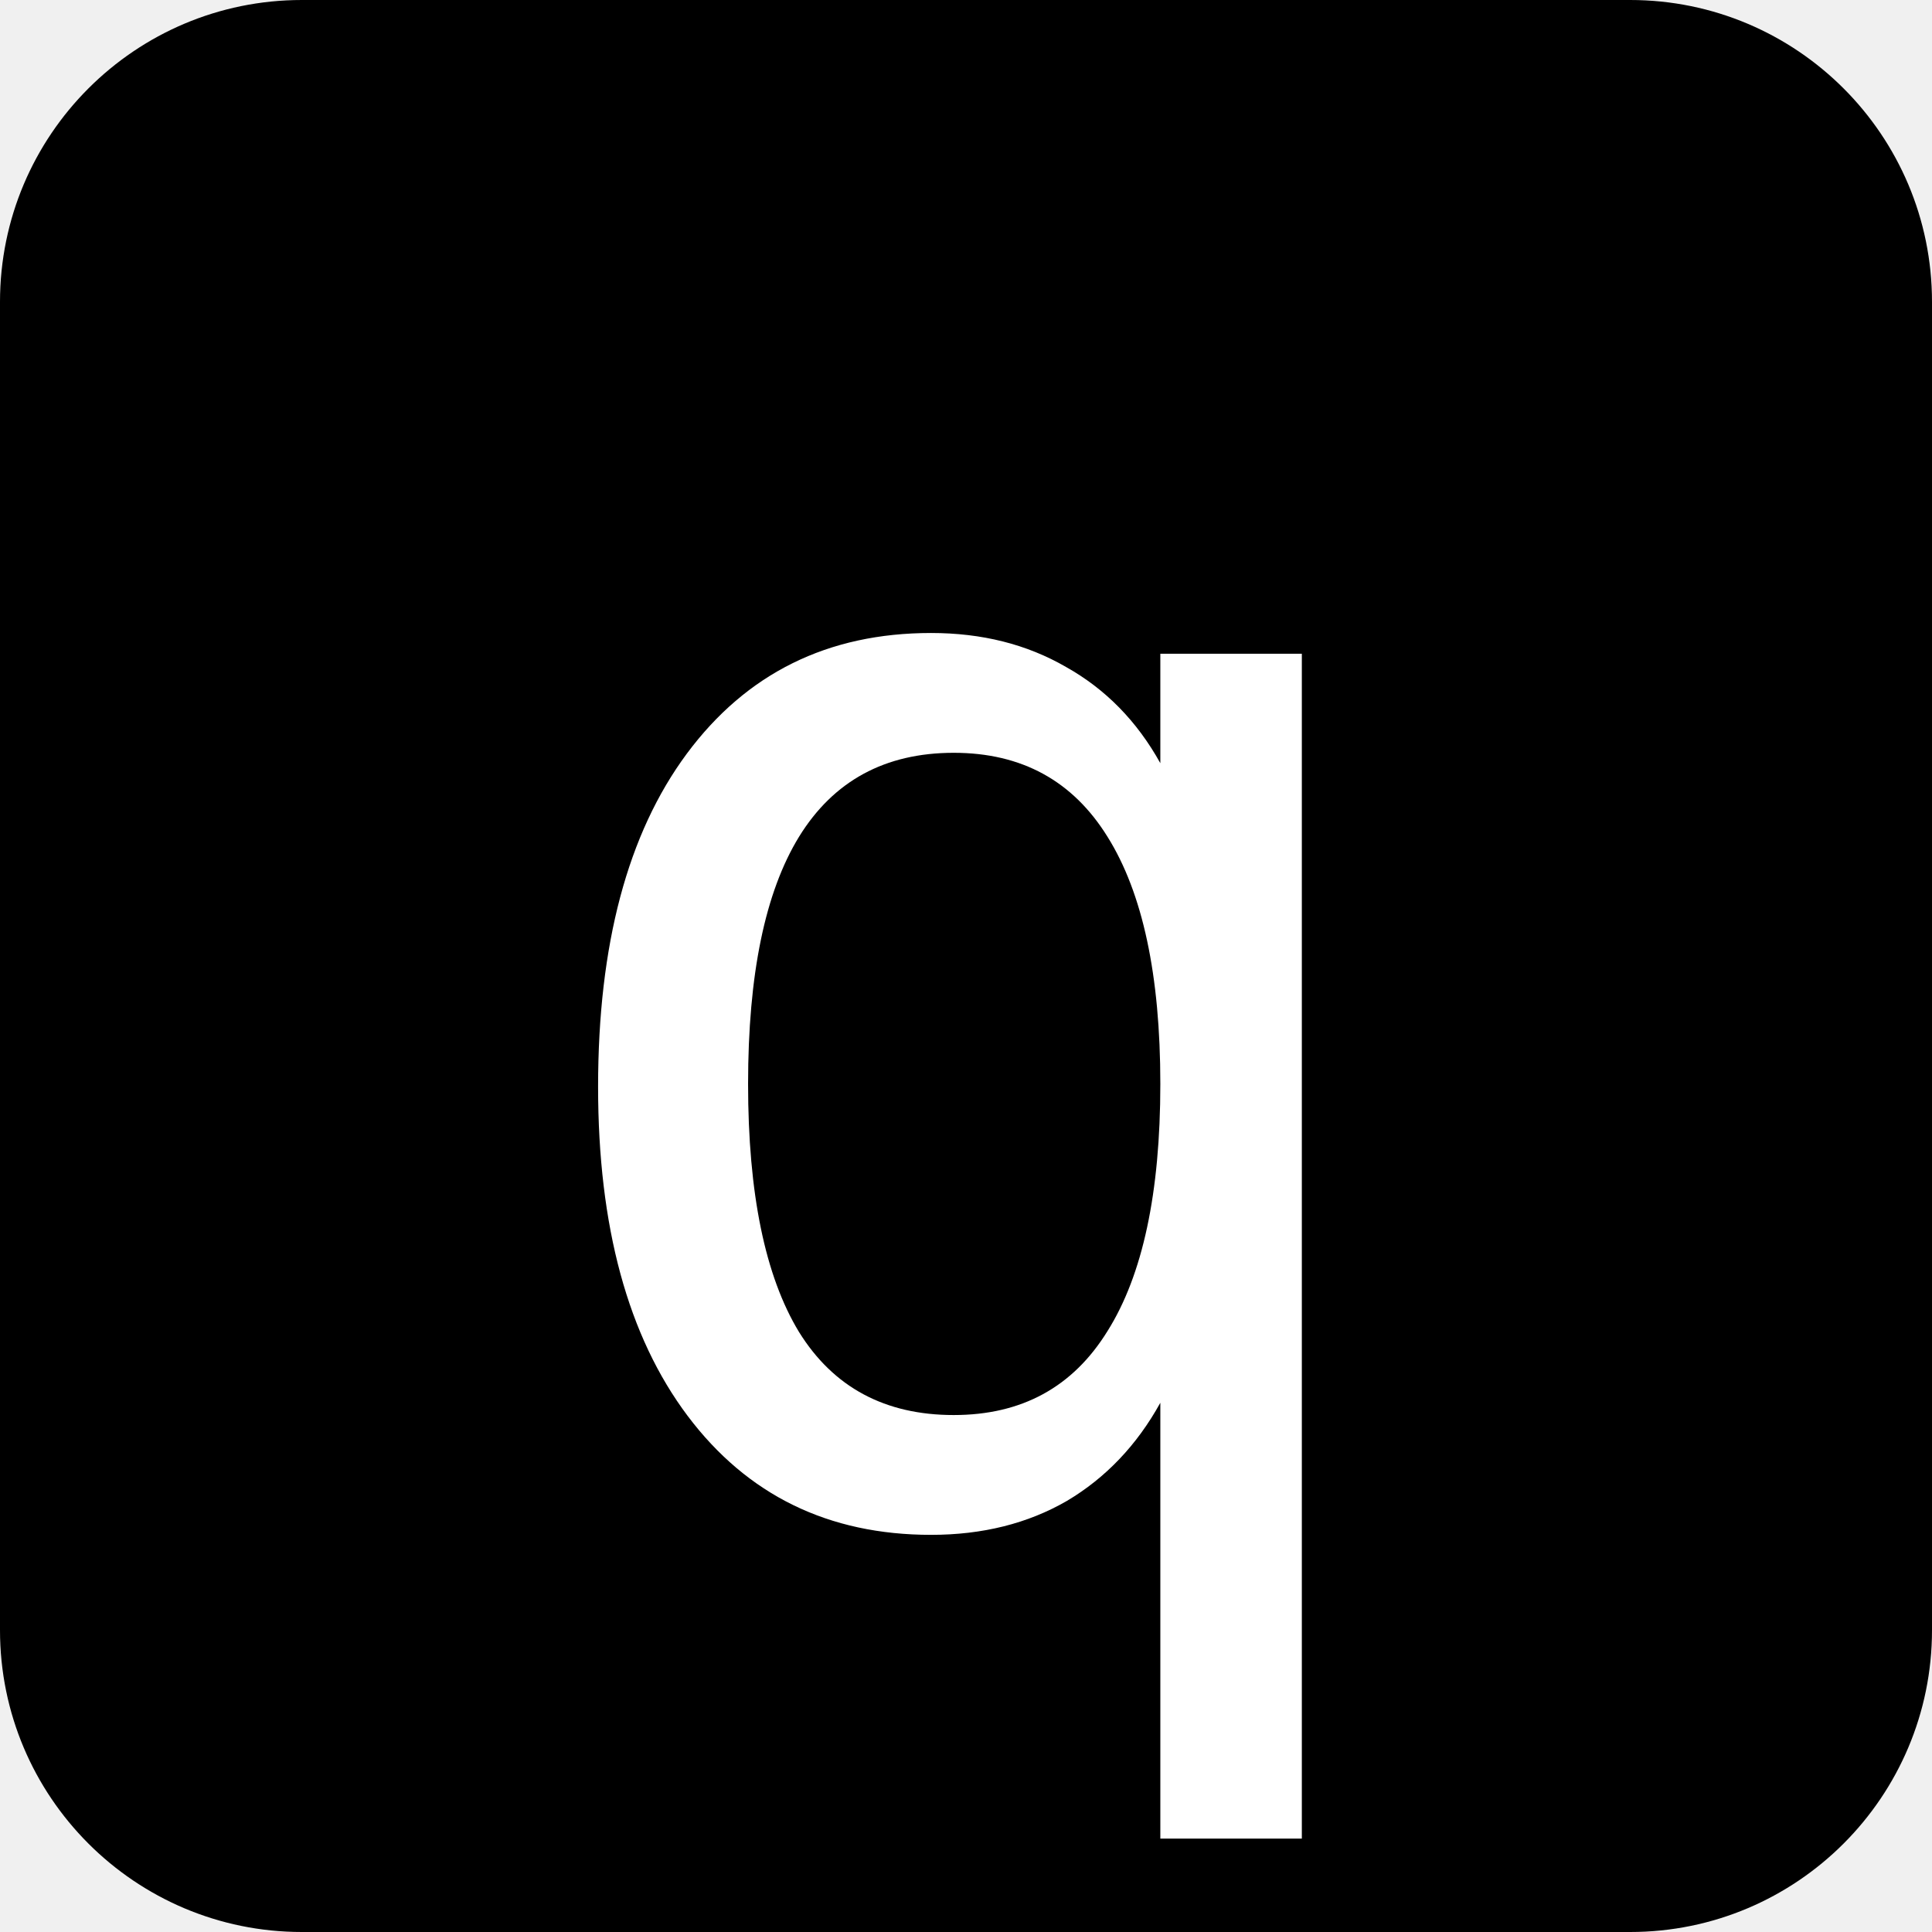
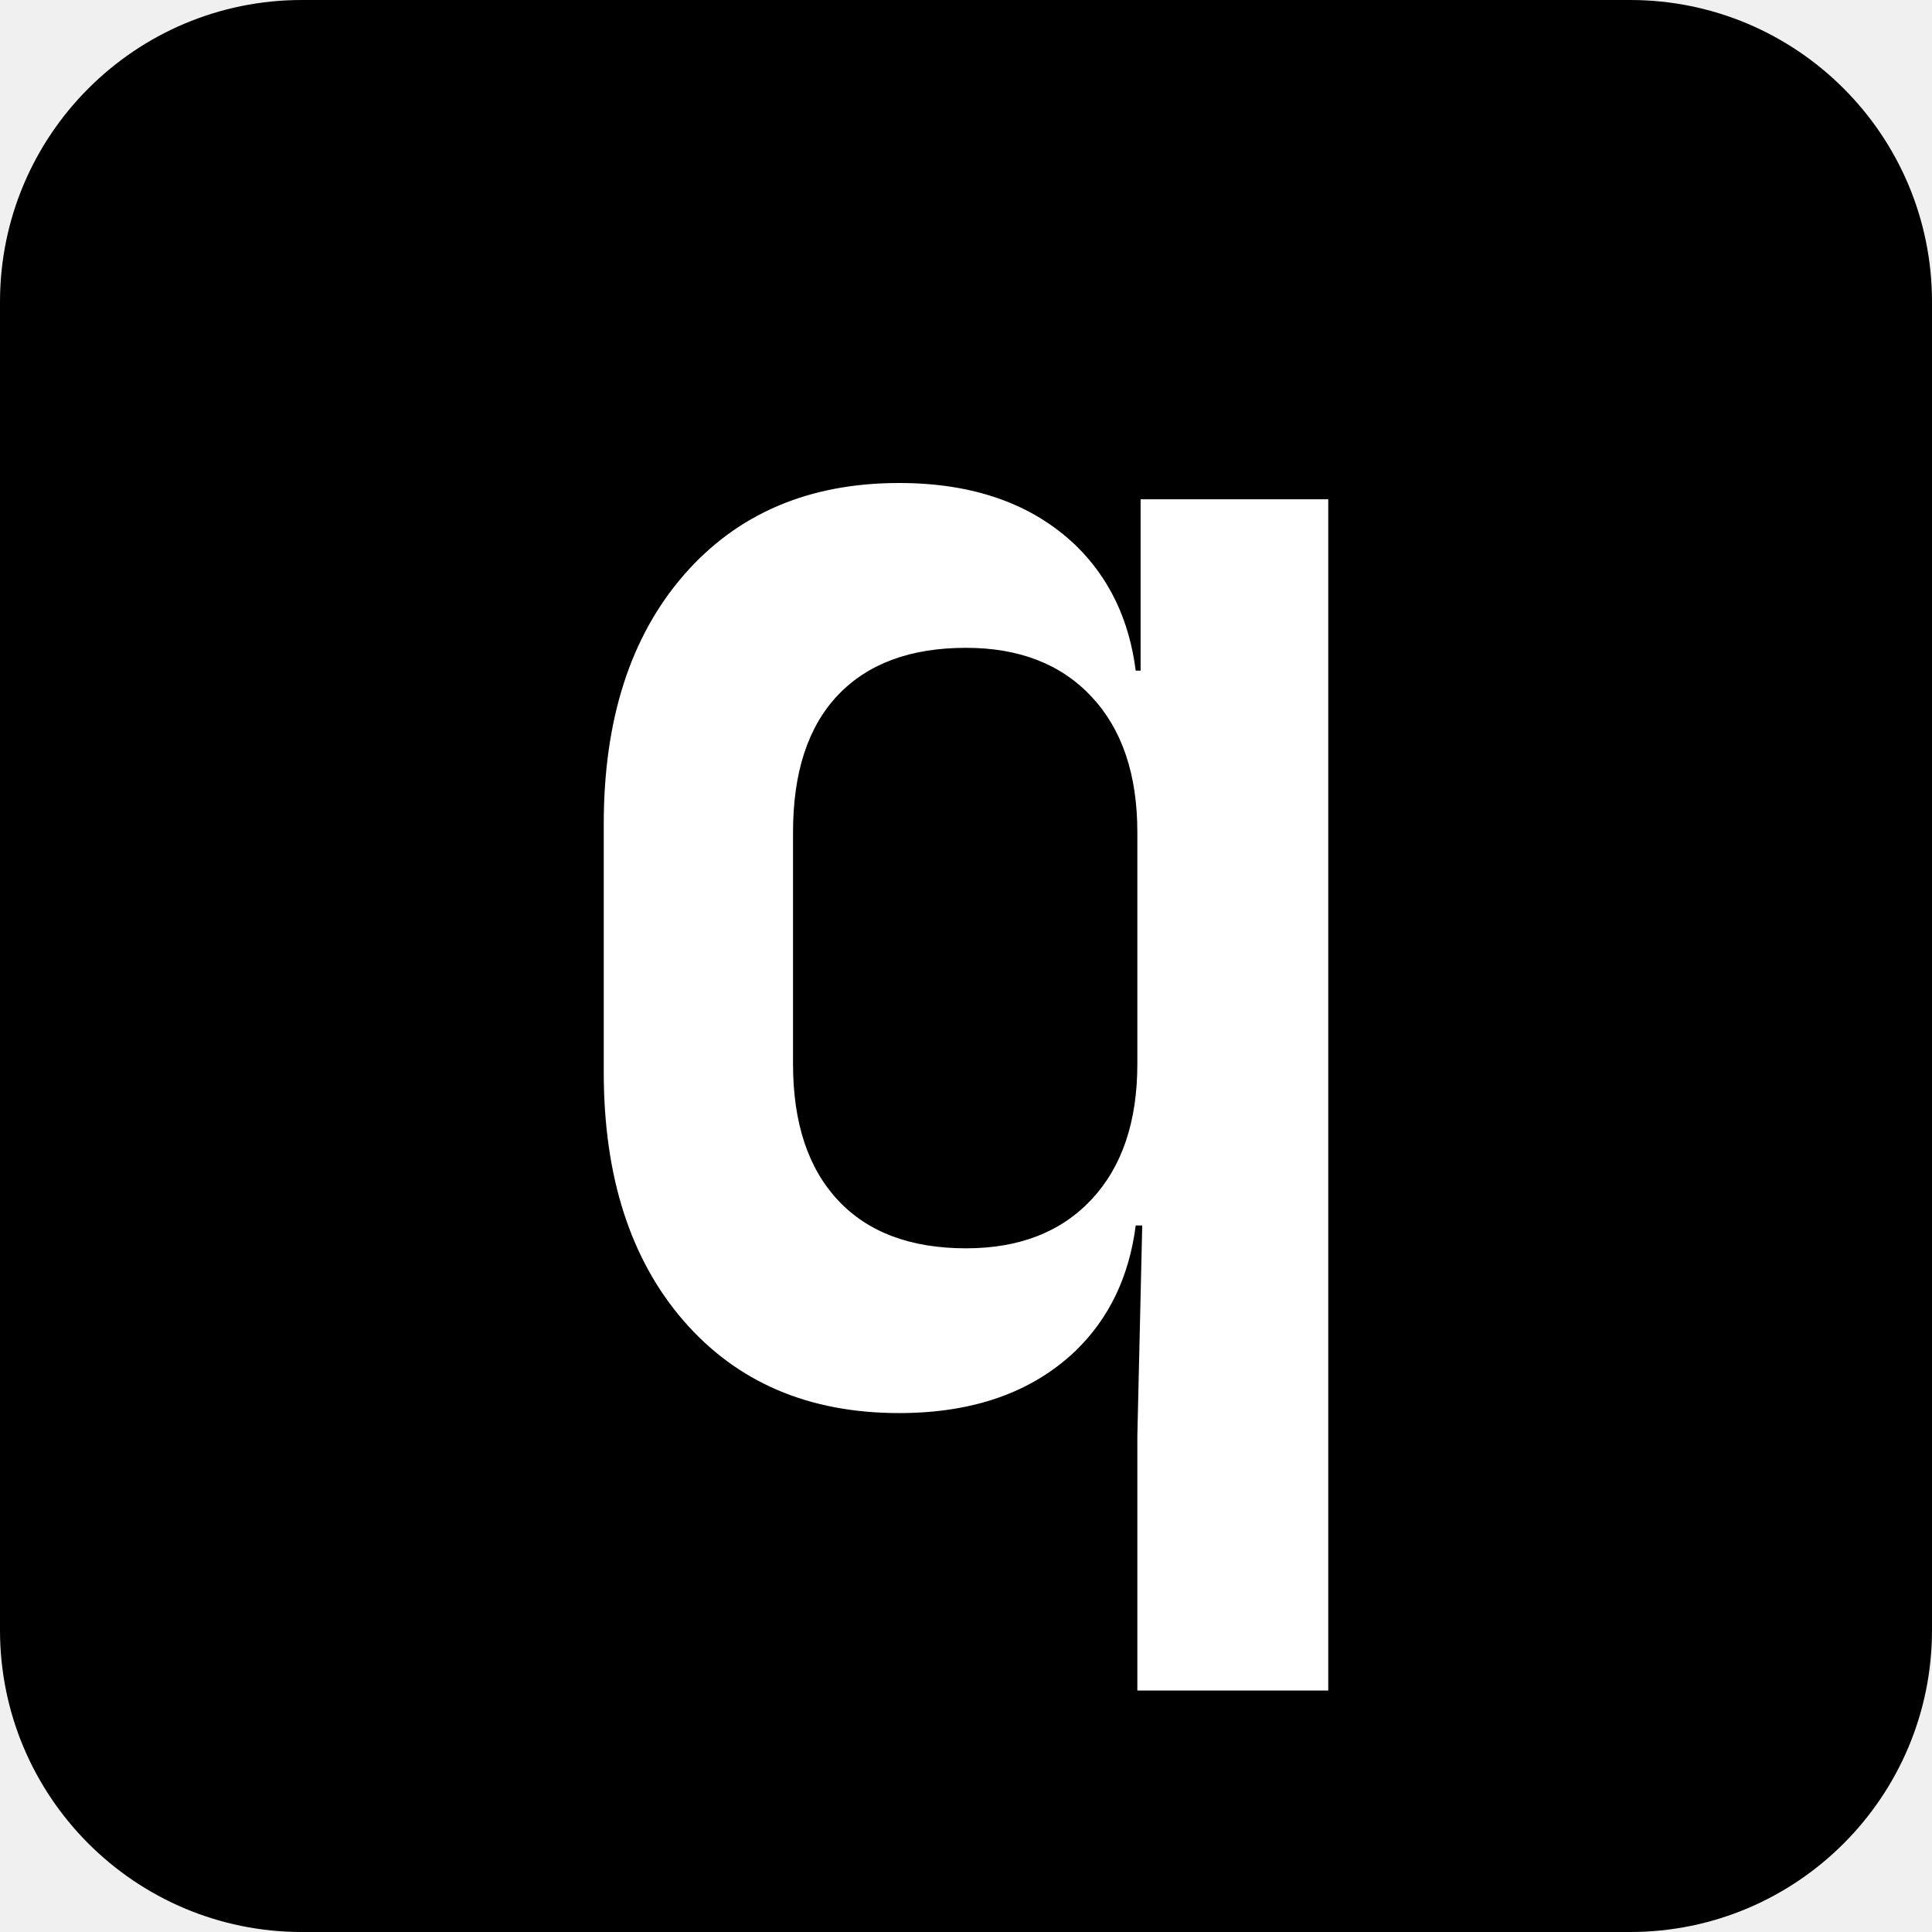
<svg xmlns="http://www.w3.org/2000/svg" viewBox="0 0 32 32" width="32" height="32">
  <rect x="0" y="0" width="32" height="32" rx="5" fill="#000000" />
-   <text x="16" y="25" font-family="'JetBrains Mono', ui-monospace, SFMono-Regular, Menlo, monospace" font-size="26" font-weight="500" fill="#ffffff" text-anchor="middle">q</text>
+   <path d="M22 28L18.838 28L18.838 23.784L18.919 20.297L18.811 20.297Q18.649 21.568 17.811 22.378Q16.730 23.405 14.892 23.405Q12.649 23.405 11.324 21.878Q10 20.351 10 17.757L10 13.649Q10 11.054 11.324 9.527Q12.649 8 14.892 8Q16.730 8 17.811 9.027Q18.649 9.838 18.811 11.108L18.892 11.108L18.892 8.270L22 8.270L22 28M16 20.676Q17.324 20.676 18.081 19.865Q18.838 19.054 18.838 17.622L18.838 13.784Q18.838 12.351 18.081 11.541Q17.324 10.730 16 10.730Q14.622 10.730 13.878 11.514Q13.135 12.297 13.135 13.784L13.135 17.622Q13.135 19.081 13.878 19.878Q14.622 20.676 16 20.676" fill="#ffffff" />
</svg>
